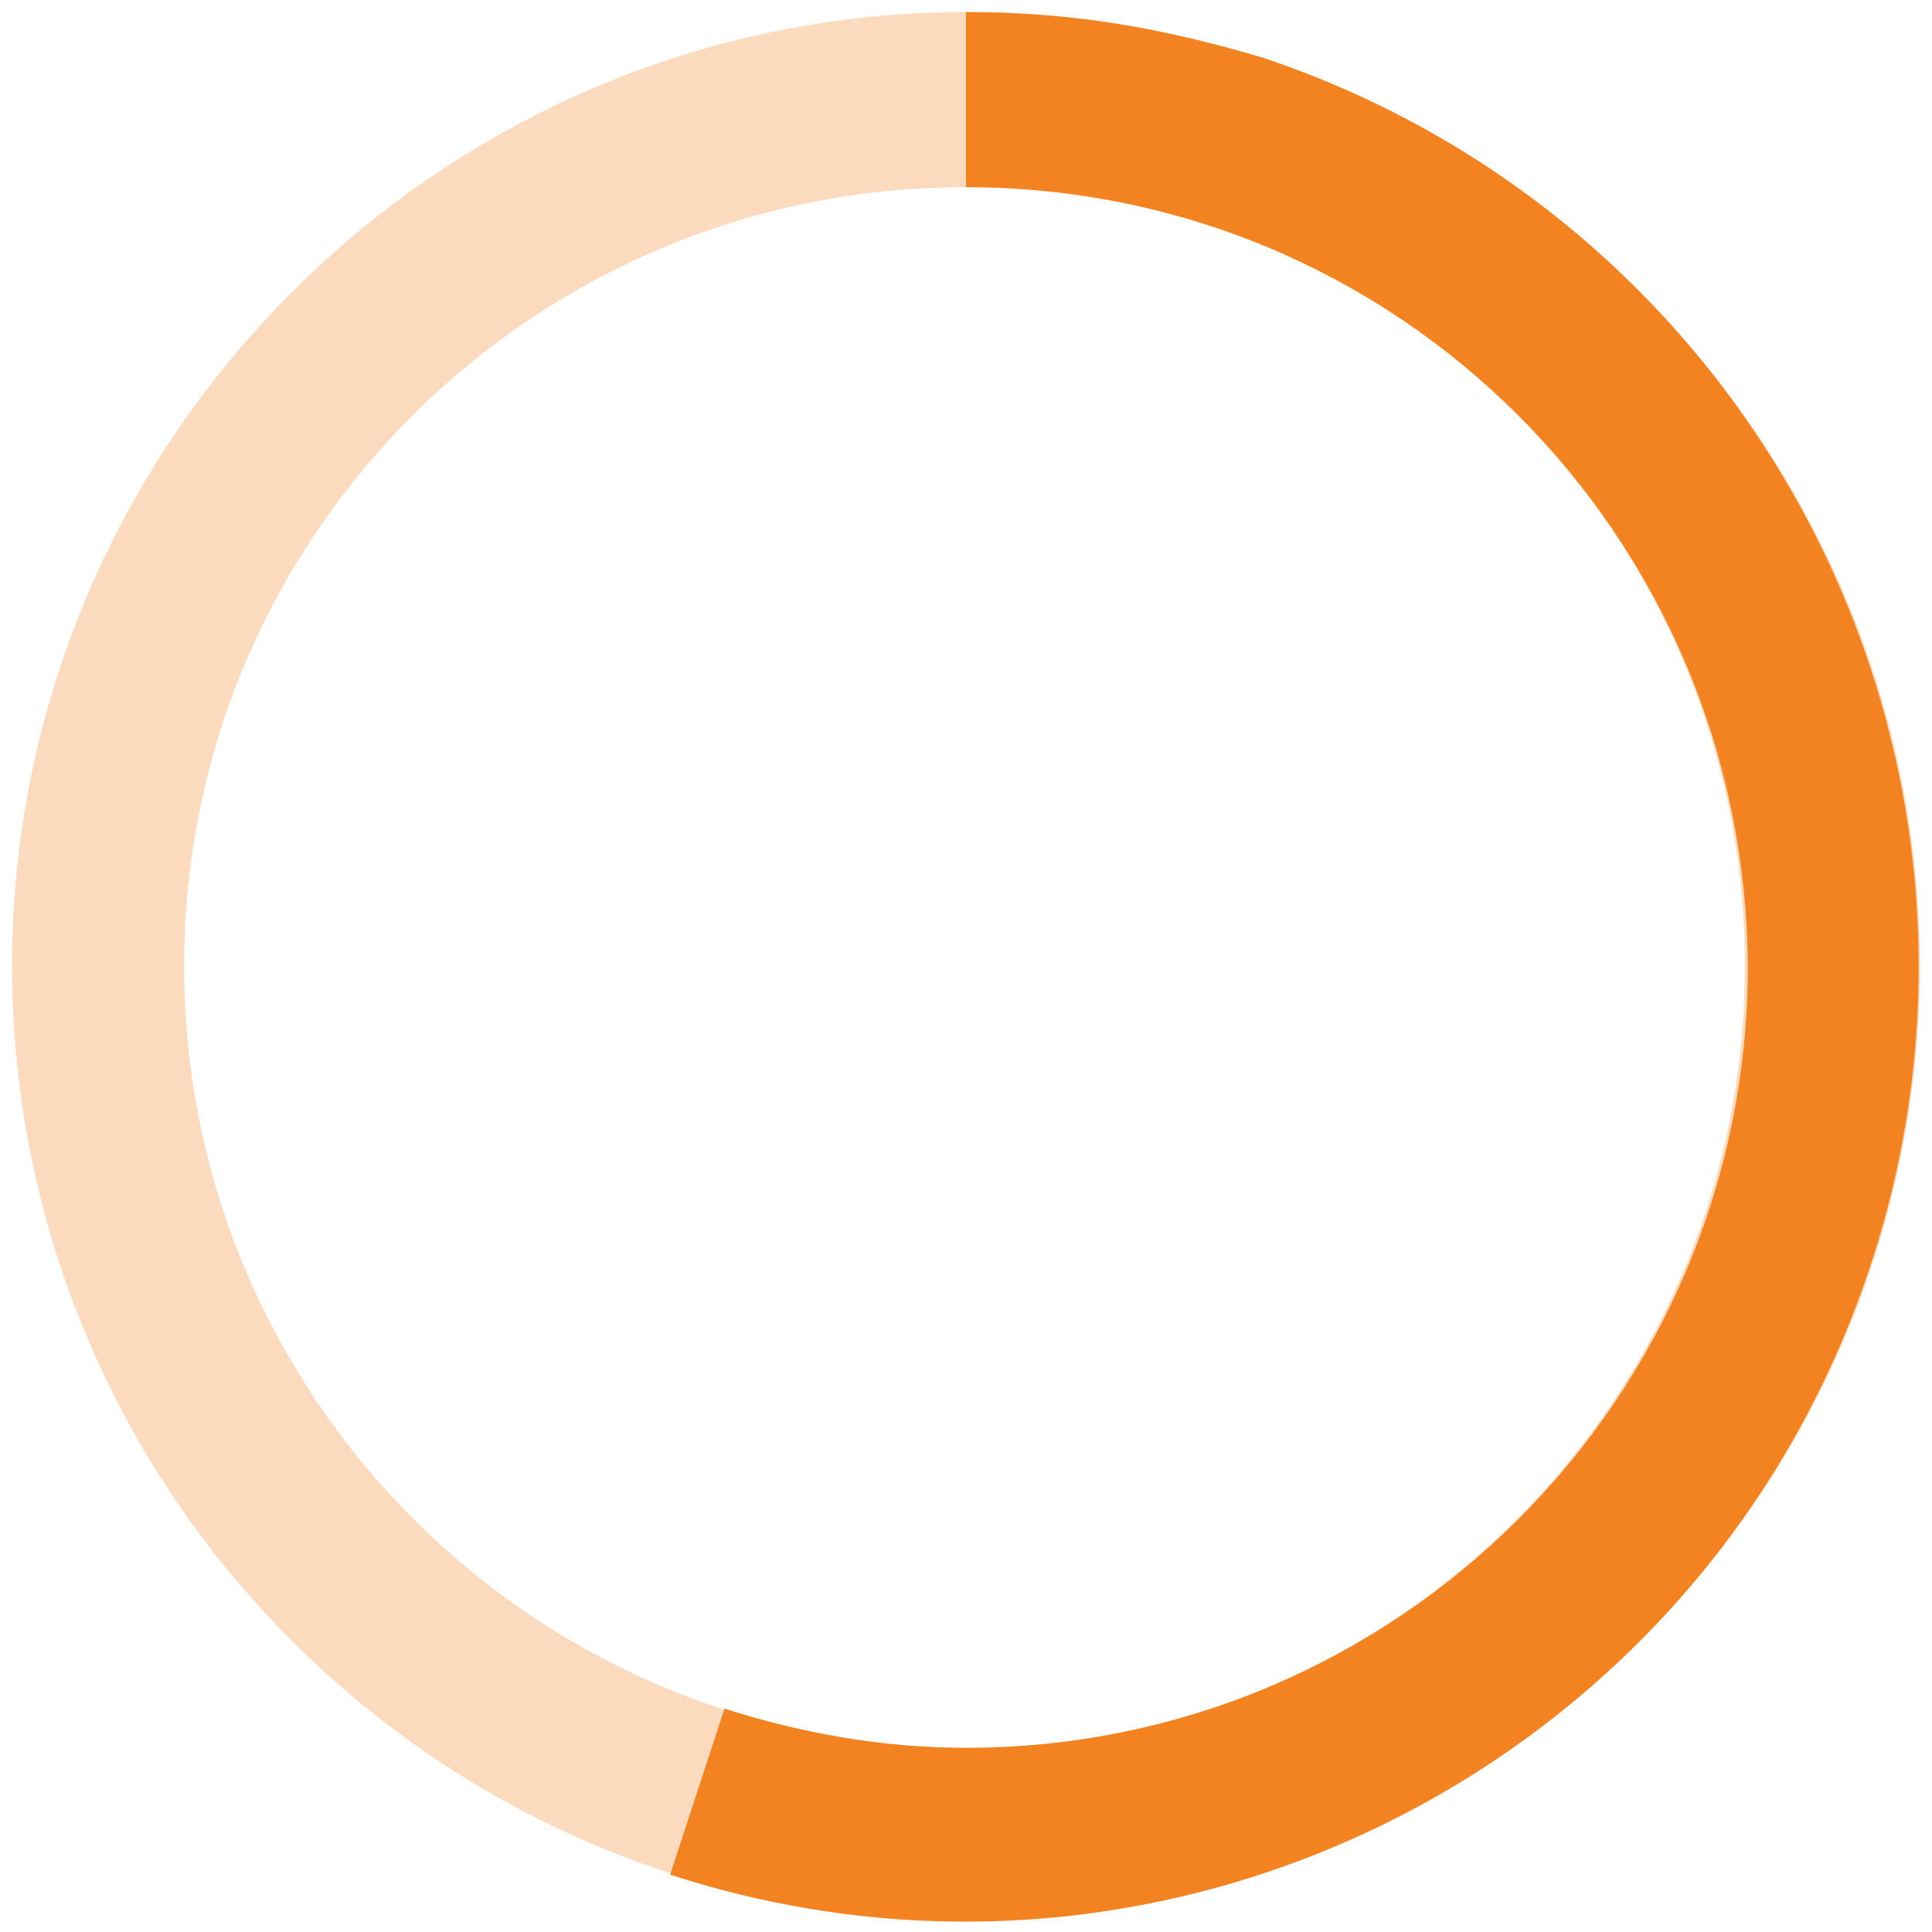
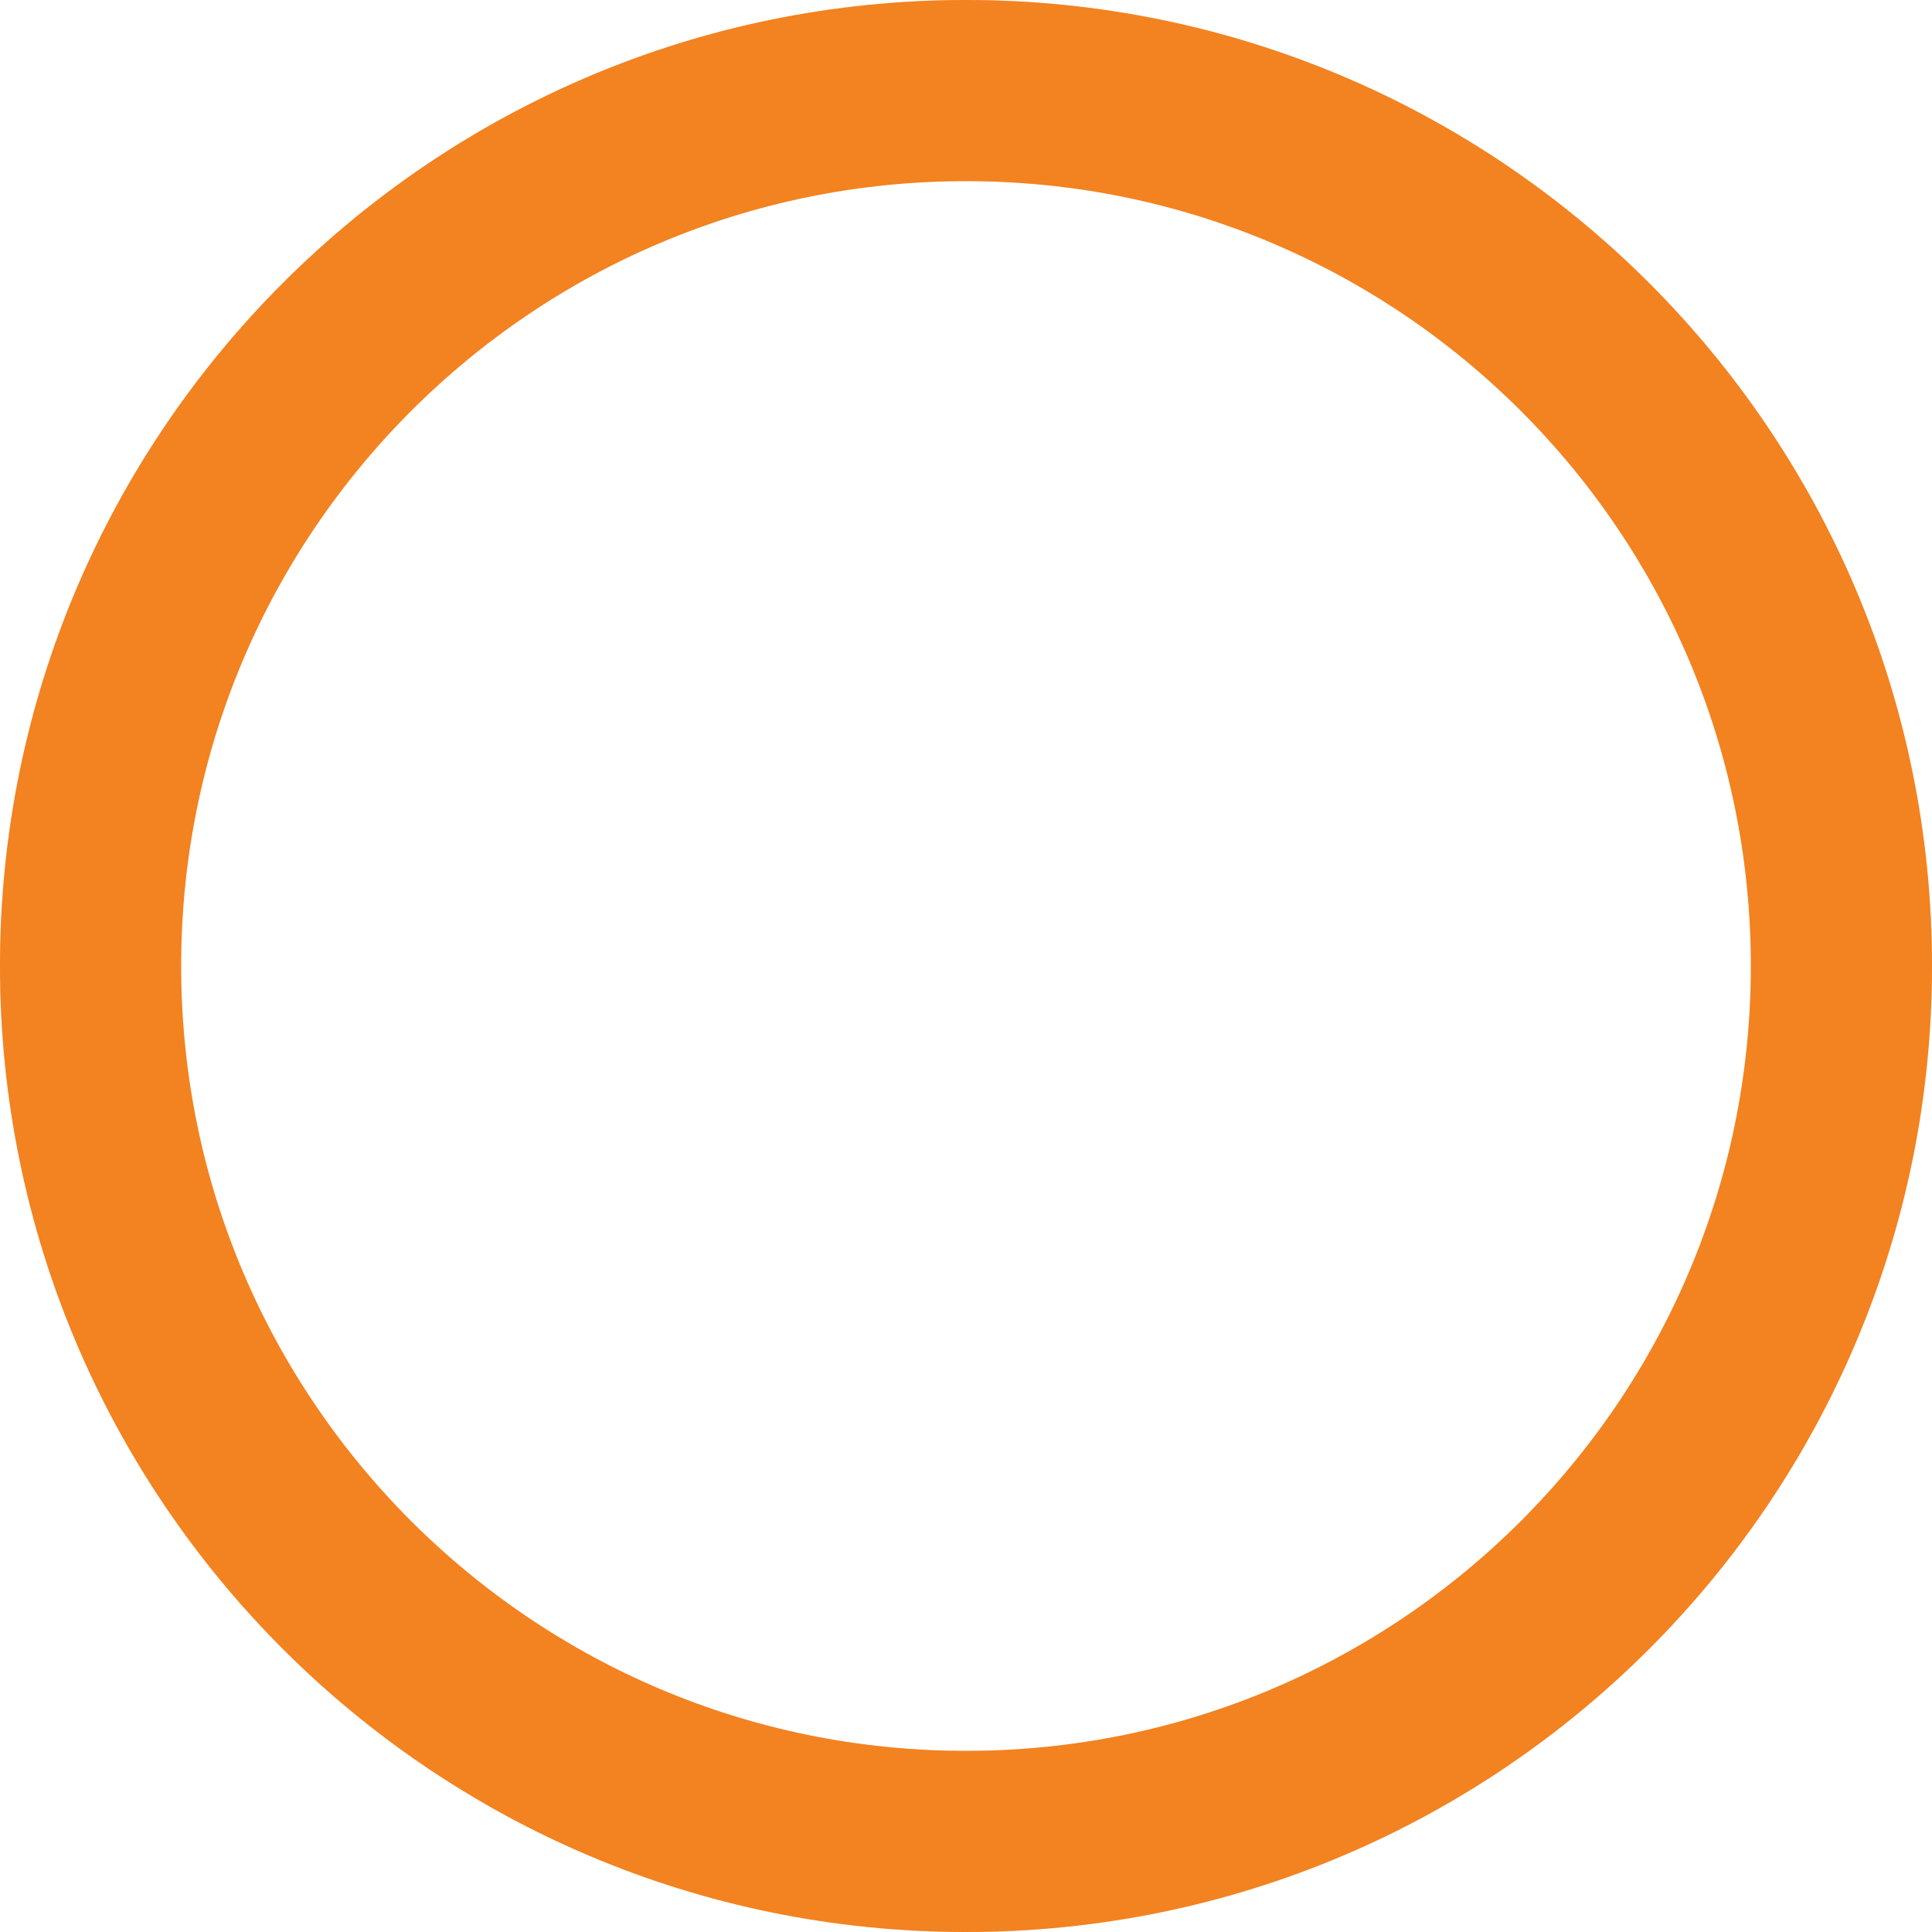
<svg xmlns="http://www.w3.org/2000/svg" version="1.1" id="Layer_1" x="0px" y="0px" viewBox="0 0 64 64" style="enable-background:new 0 0 64 64;" xml:space="preserve">
  <style type="text/css">
- 	.st0{opacity:0.3;fill:#F38220;enable-background:new    ;}
- 	.st1{fill:#F38220;}
+ 	.st0{opacity:0.3;stroke:#F38220;enable-background:new    ;}
+ 	.st1{stroke:#F38220;}
+ 	.st2{enable-background:new    ;}
</style>
-   <path class="st0" d="M32,0.4C14.6,0.4,0.4,14.6,0.4,32S14.5,63.6,32,63.6c17.4,0,31.6-14.1,31.6-31.6C63.6,14.6,49.4,0.4,32,0.4z   M32,57.9C17.7,57.9,6.1,46.3,6.1,32S17.7,6.2,32,6.2S57.8,17.7,57.8,32S46.3,57.9,32,57.9z" />
-   <g>
-     <path class="st1" d="M32,57.9c14.3,0,25.9-11.6,25.9-25.9C57.8,17.7,46.3,6.2,32,6.2l0,0V0.4c3.5,0,6.4,0.5,9.8,1.5   C58.3,7.4,67.4,25.2,62,41.8S38.8,67.5,22.2,62.1l1.8-5.5C26.5,57.4,29.2,57.9,32,57.9z" />
-   </g>
+   <circle class="st0" cx="32" cy="32" r="29" fill="none" stroke-width="6" />
+   <circle class="st1" cx="32" cy="32" r="29" fill="none" stroke-width="6" stroke-dasharray="calc(55  * 182.212 / 100) 182.212" transform="rotate(-90) translate(-64)" />
</svg>
